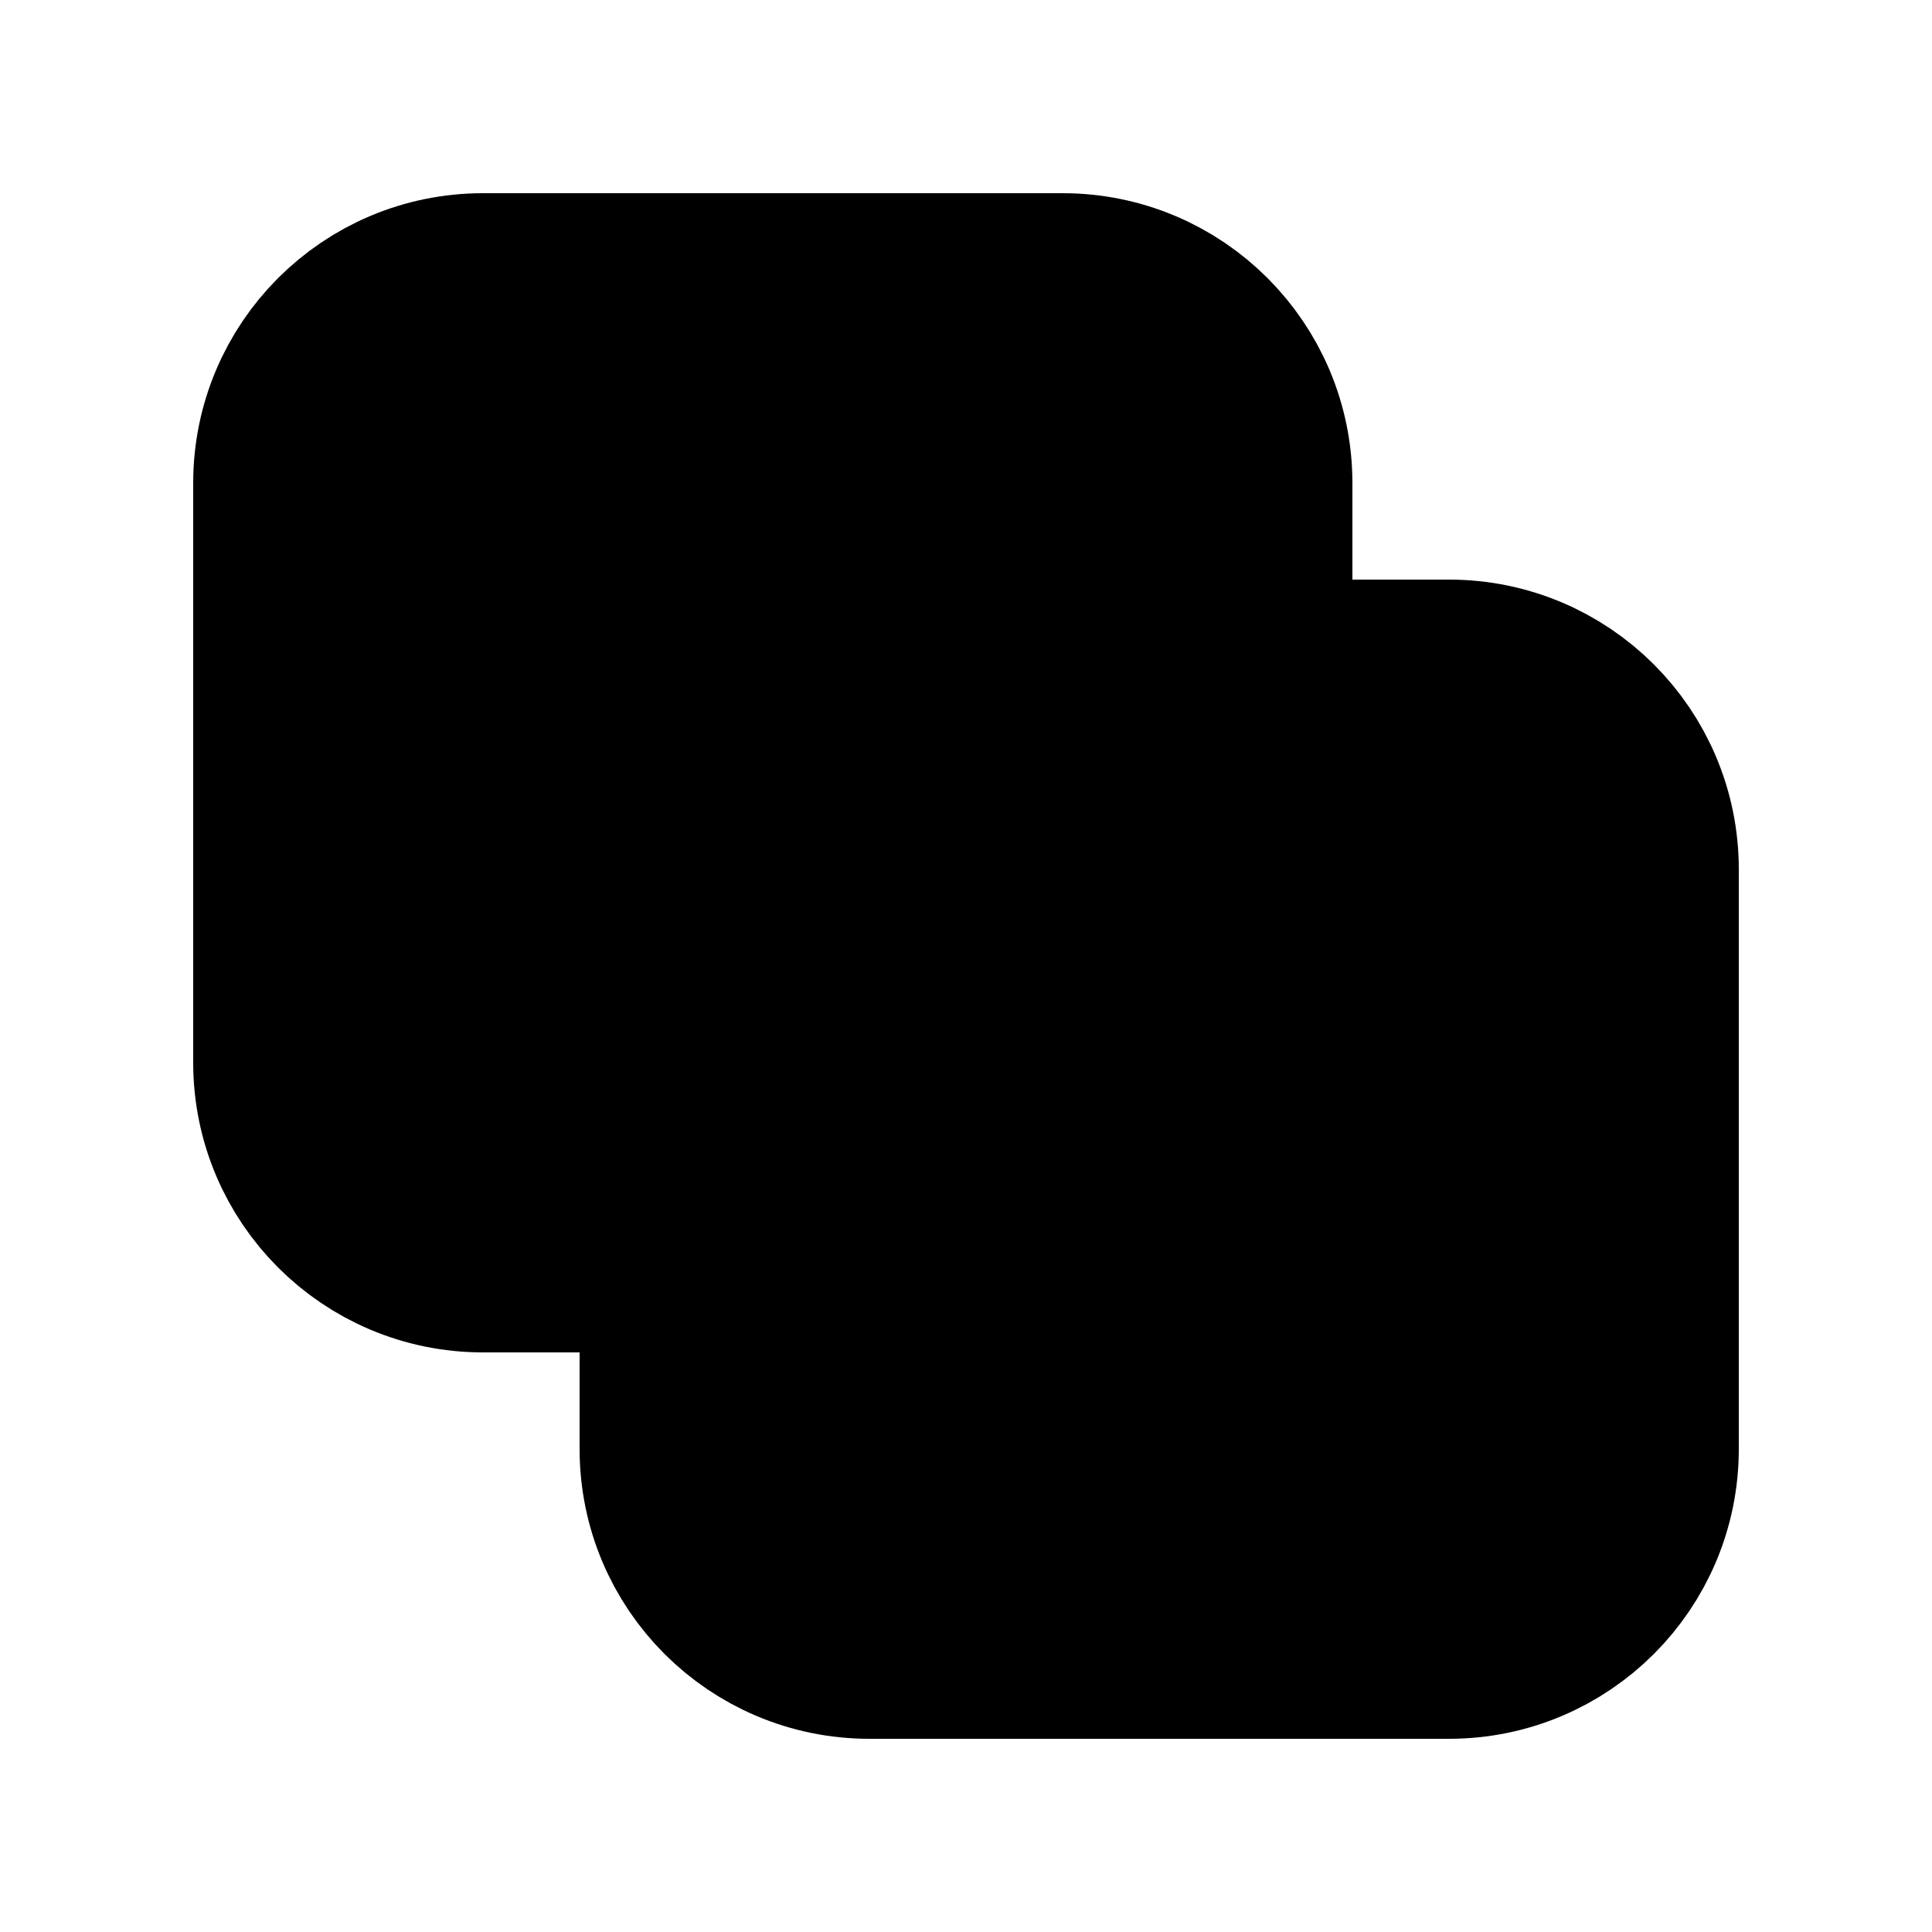
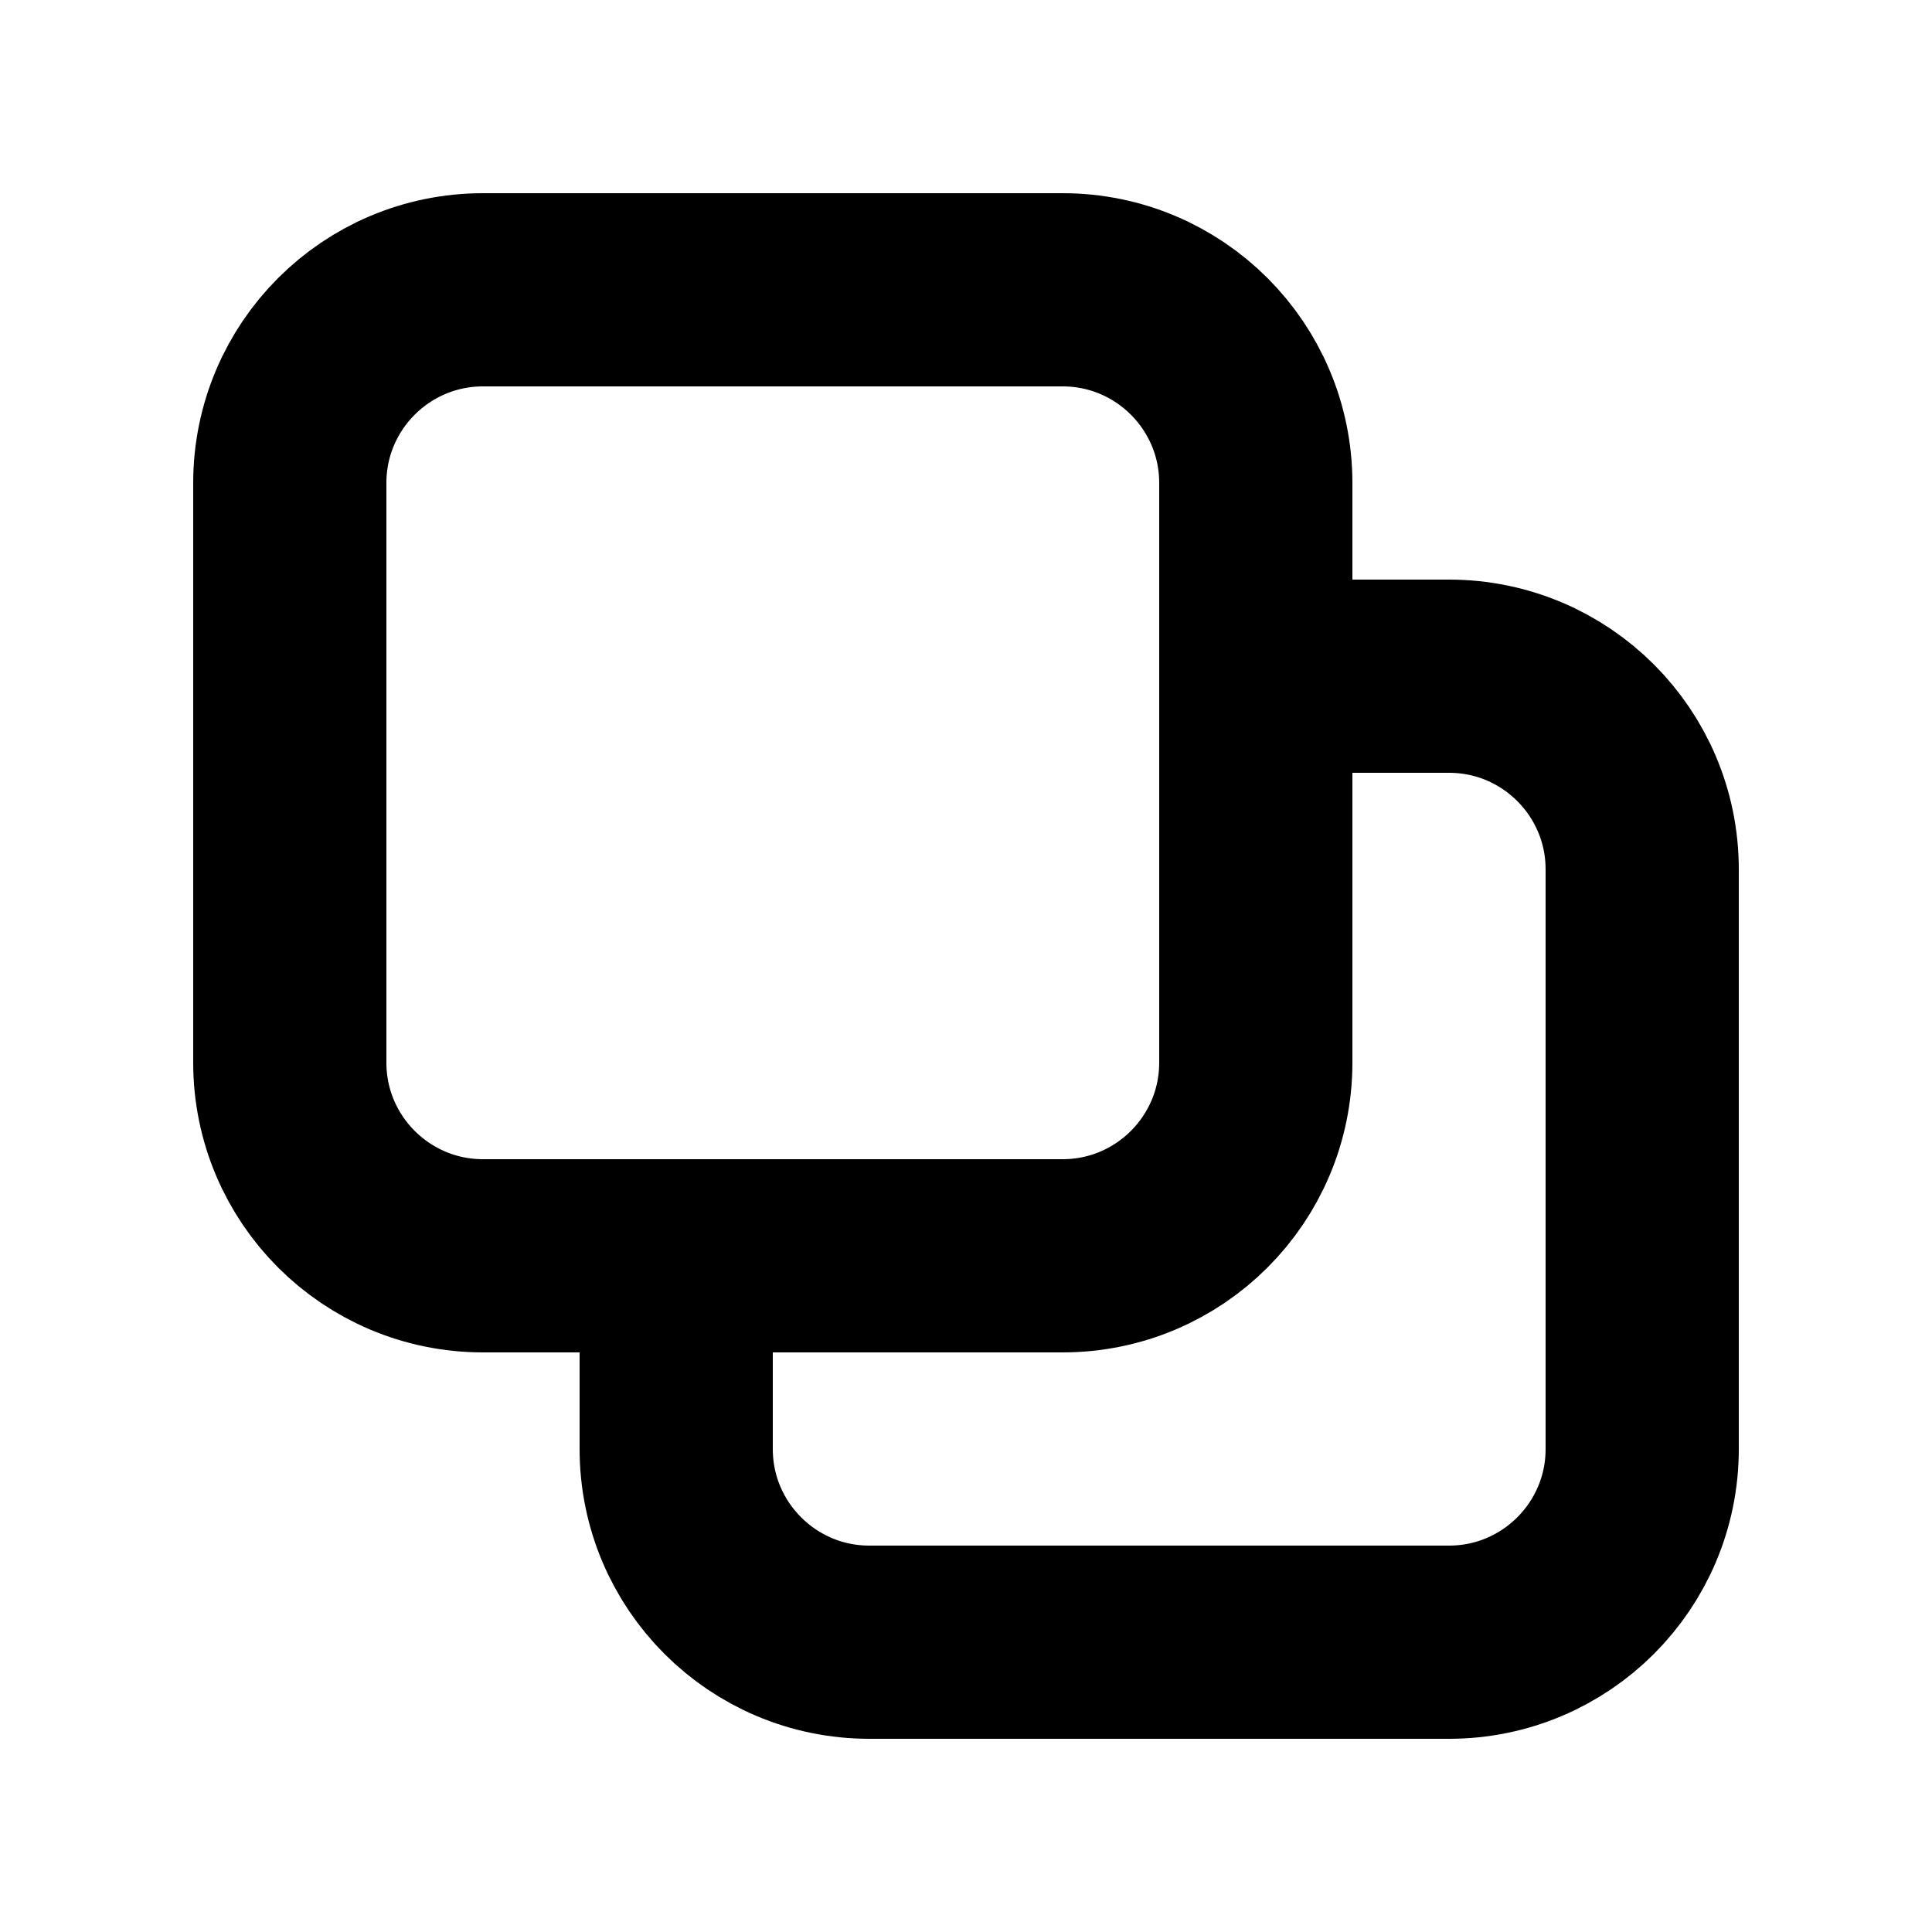
<svg xmlns="http://www.w3.org/2000/svg" viewBox="0 0 20 20">
-   <g stroke="currentColor" stroke-linecap="round" stroke-linejoin="round" stroke-width="2" class="nc-icon-wrapper">
+   <g fill="none" stroke="currentColor" stroke-linecap="round" stroke-linejoin="round" stroke-width="2" class="nc-icon-wrapper">
    <path d="M13 7h2a2 2 0 0 1 2 2v6a2 2 0 0 1-2 2H9a2 2 0 0 1-2-2v-2" data-color="color-2" />
    <rect width="10" height="10" x="3" y="3" rx="2" ry="2" />
  </g>
</svg>
